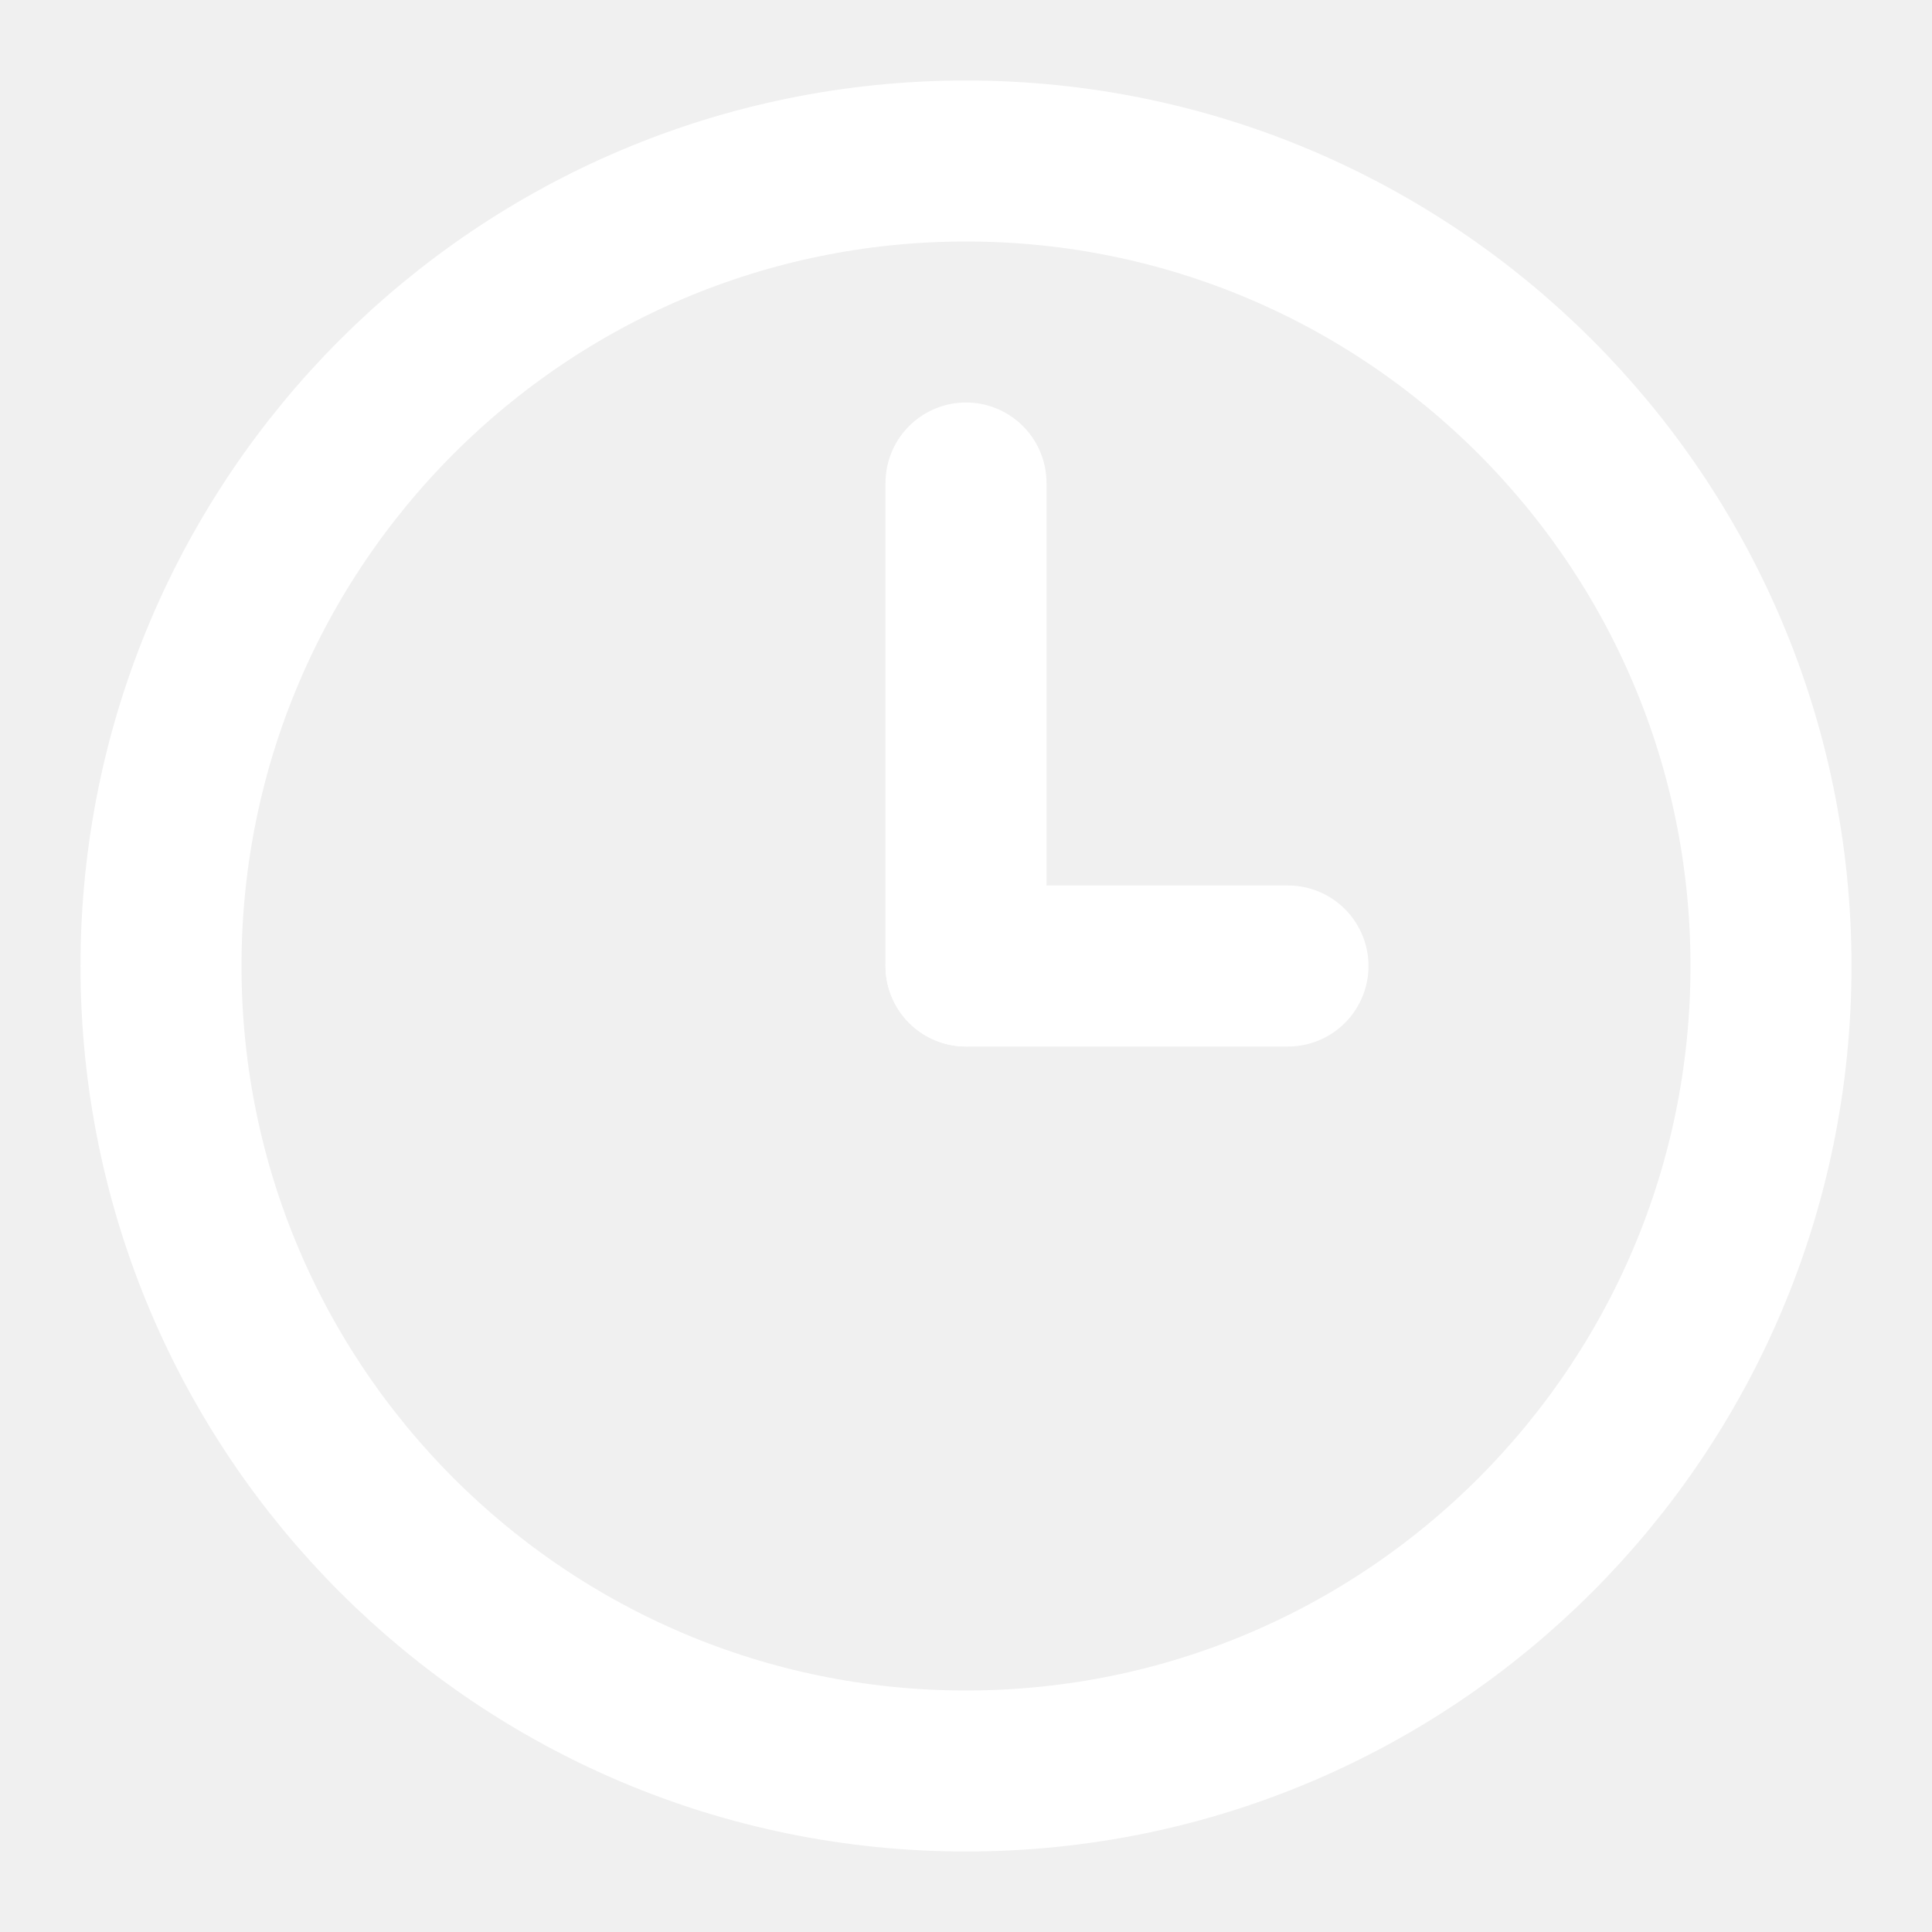
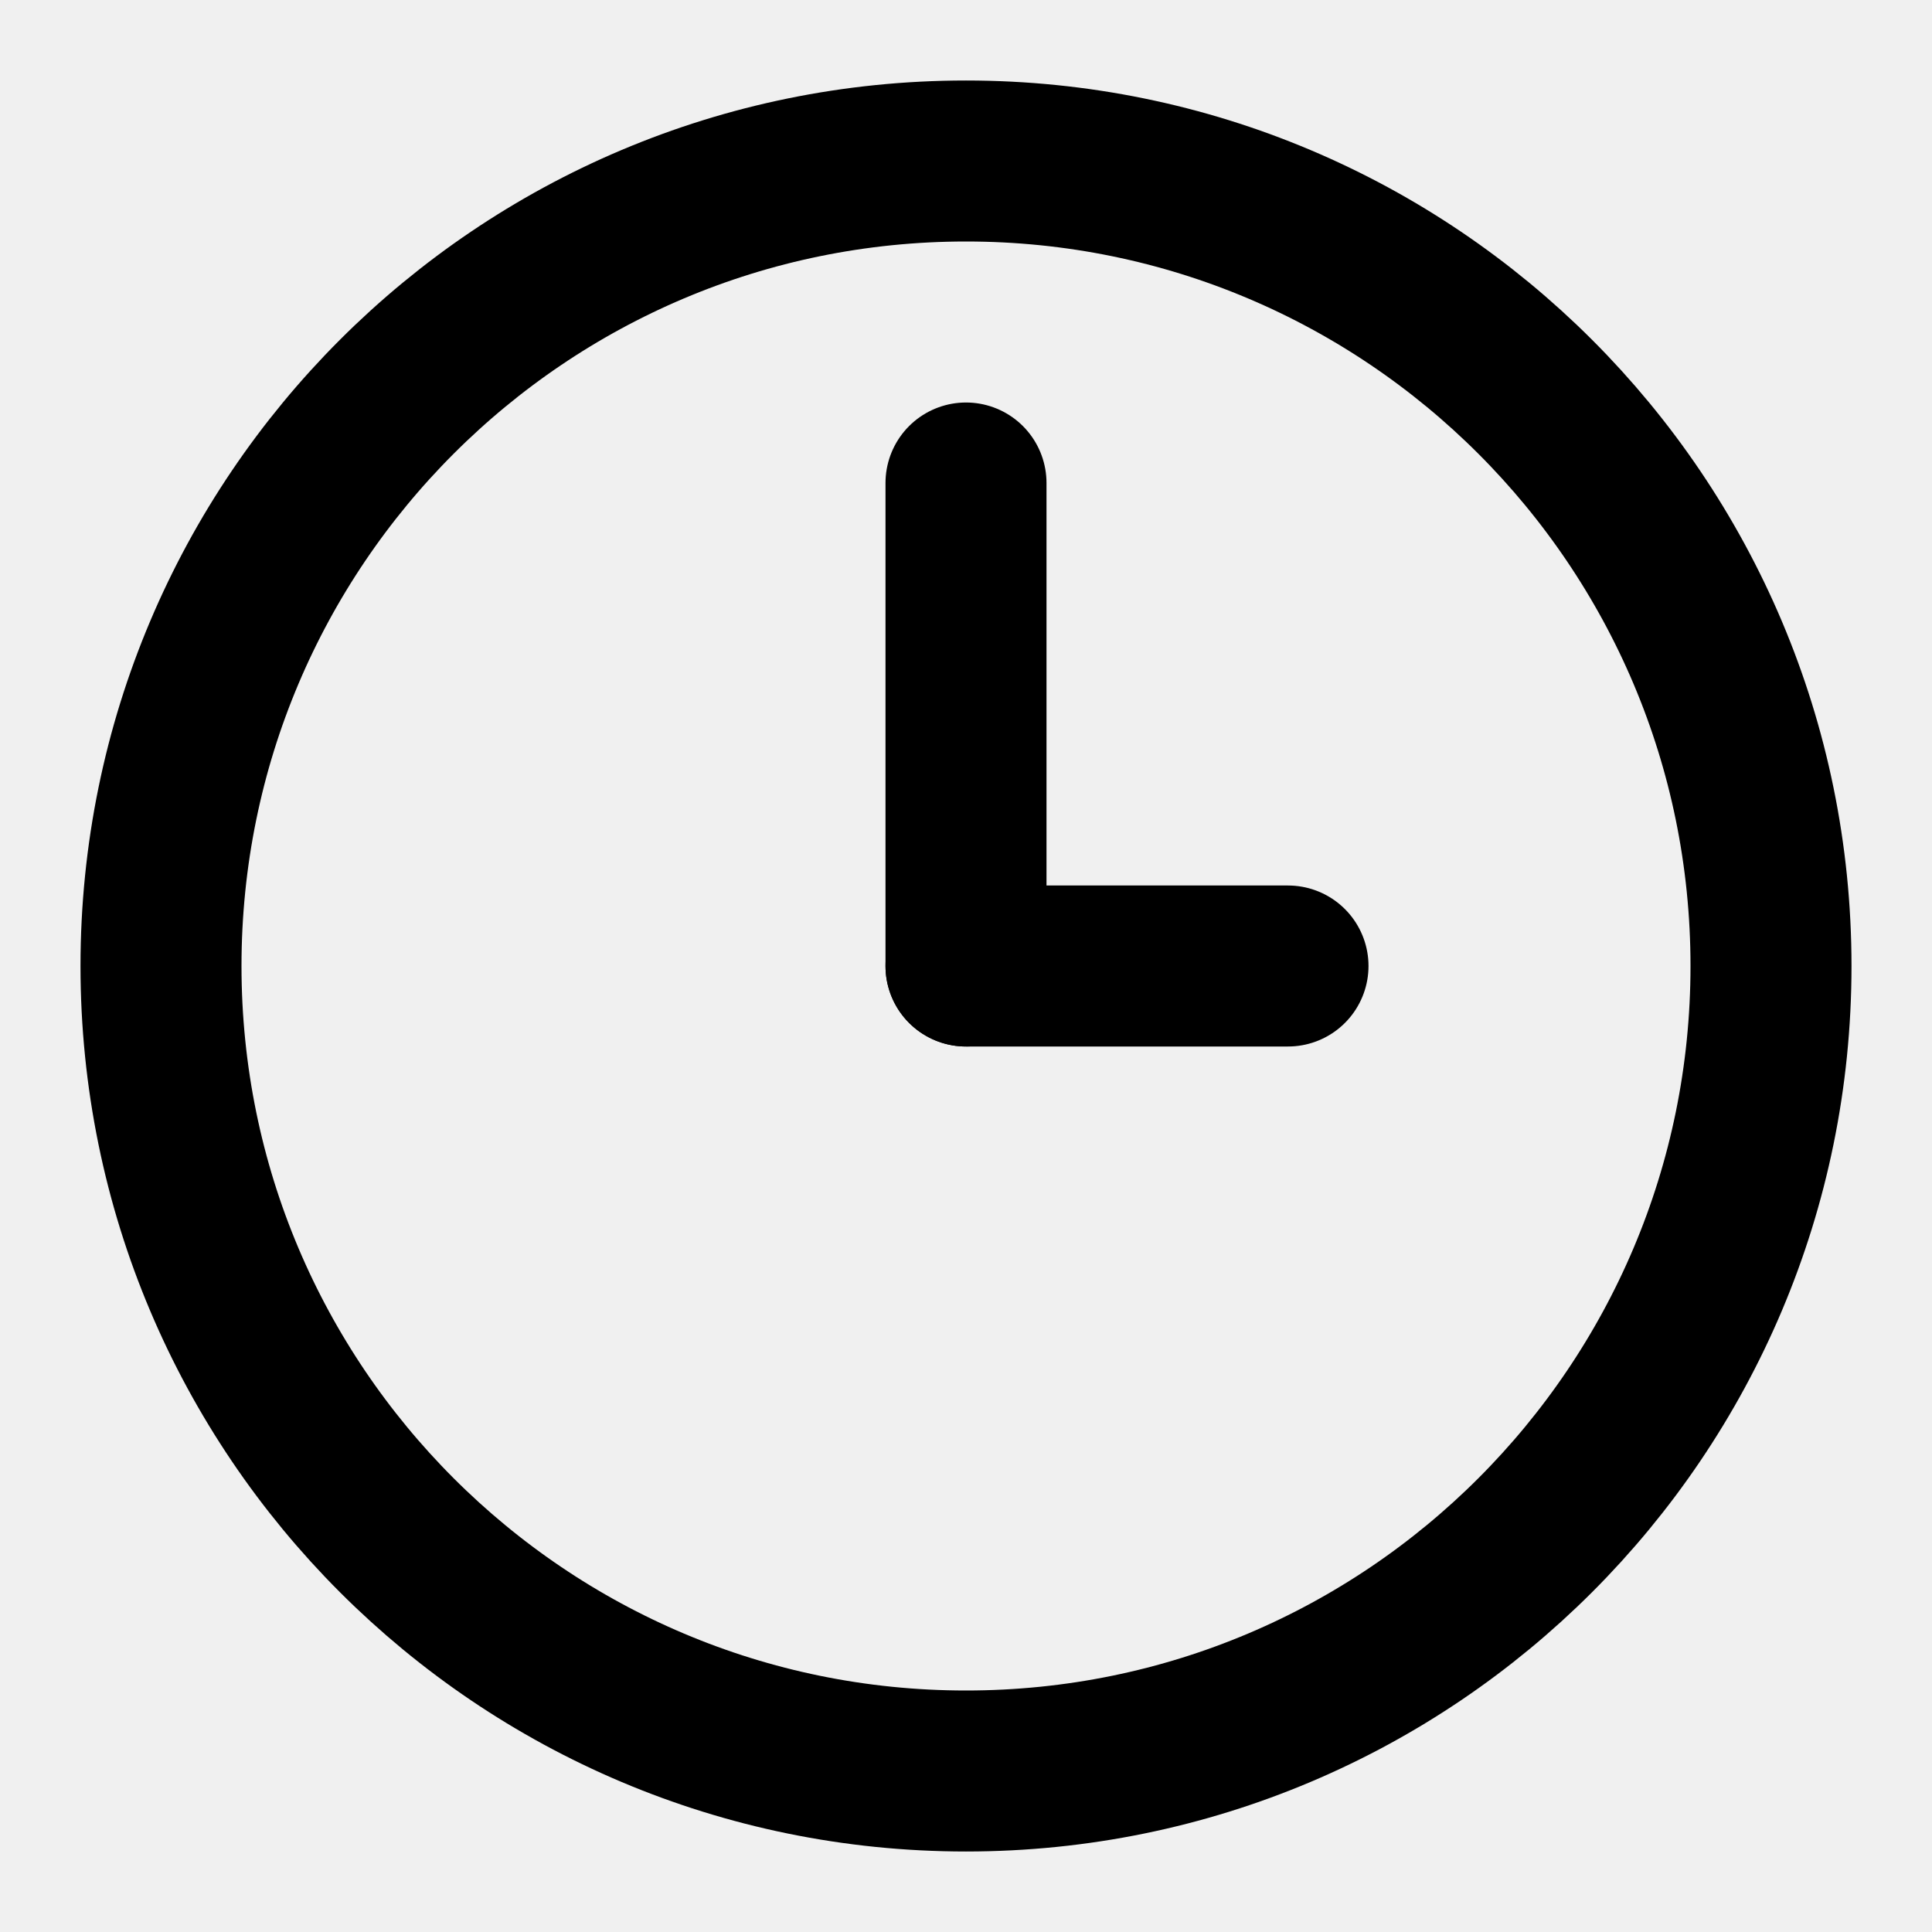
<svg xmlns="http://www.w3.org/2000/svg" width="24" height="24" viewBox="0 0 24 24" fill="none">
-   <circle cx="12" cy="12" r="10" stroke="white" stroke-width="2" fill="none" />
-   <line x1="12" y1="12" x2="12" y2="6" stroke="white" stroke-width="2" stroke-linecap="round" />
-   <line x1="12" y1="12" x2="16" y2="12" stroke="white" stroke-width="2" stroke-linecap="round" />
+   <circle cx="12" cy="12" r="10" stroke="currentColor" stroke-width="2" fill="none" />
+   <line x1="12" y1="12" x2="12" y2="6" stroke="currentColor" stroke-width="2" stroke-linecap="round" />
+   <line x1="12" y1="12" x2="16" y2="12" stroke="currentColor" stroke-width="2" stroke-linecap="round" />
</svg>
